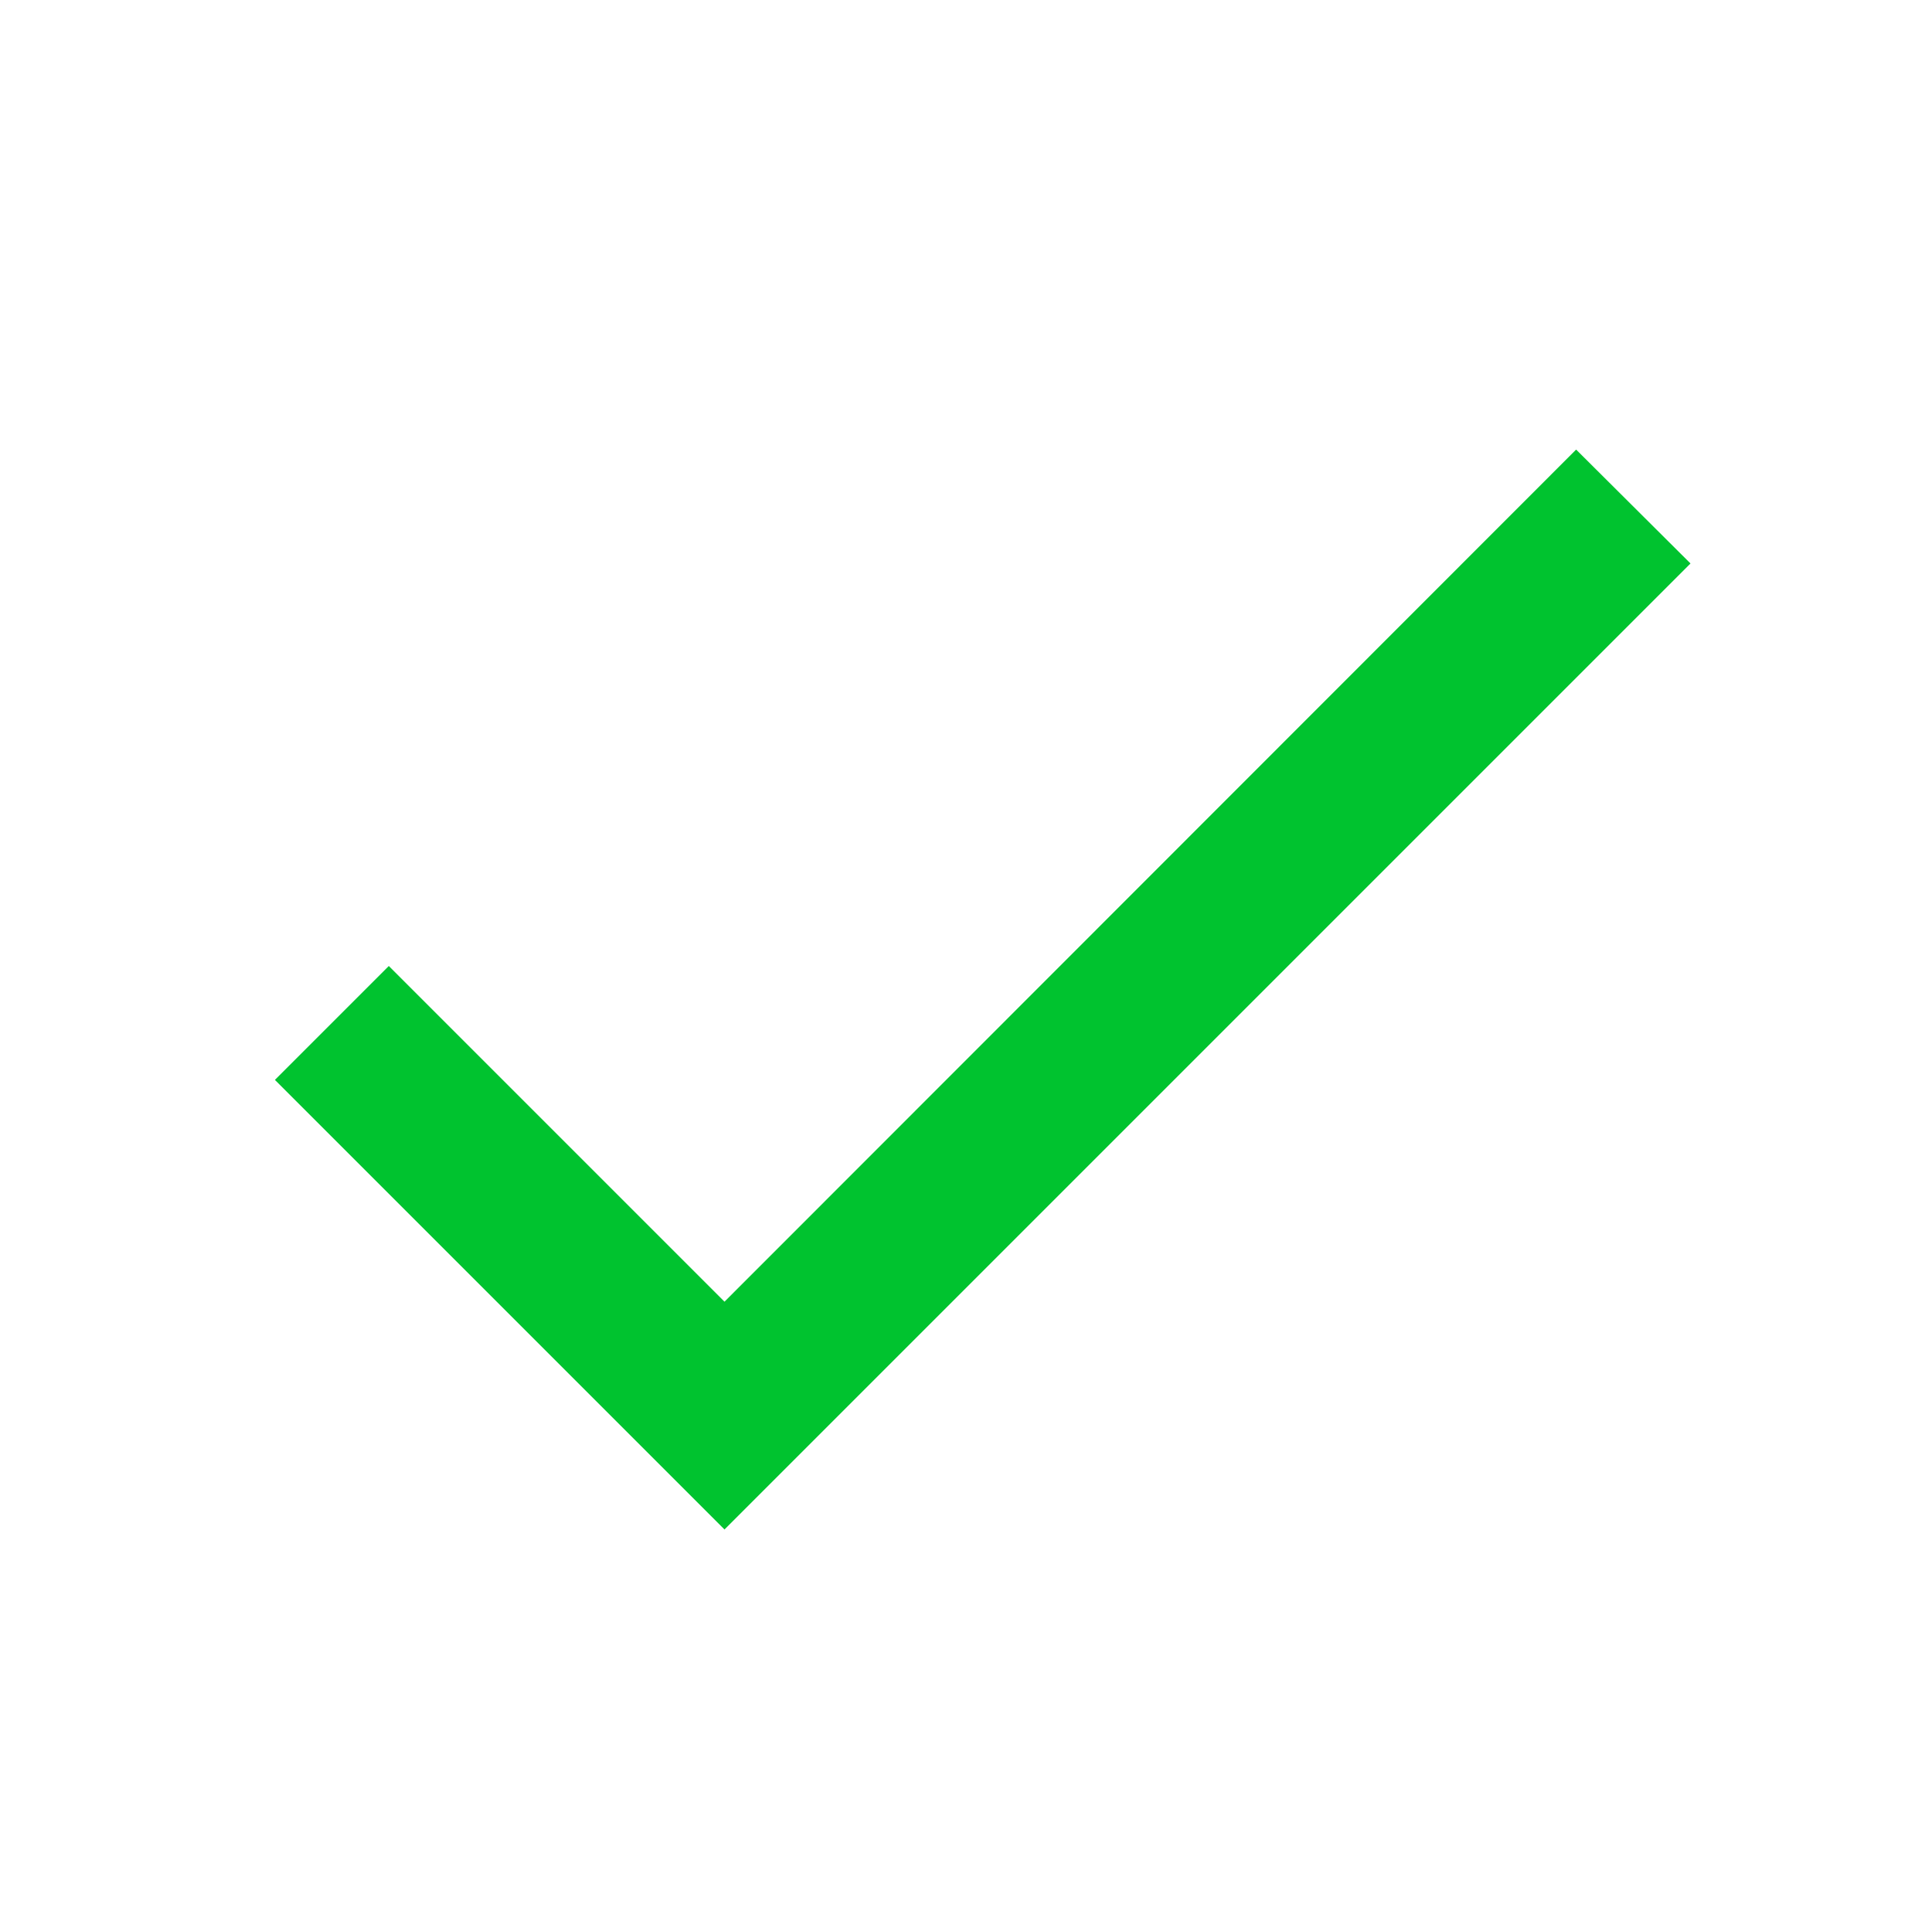
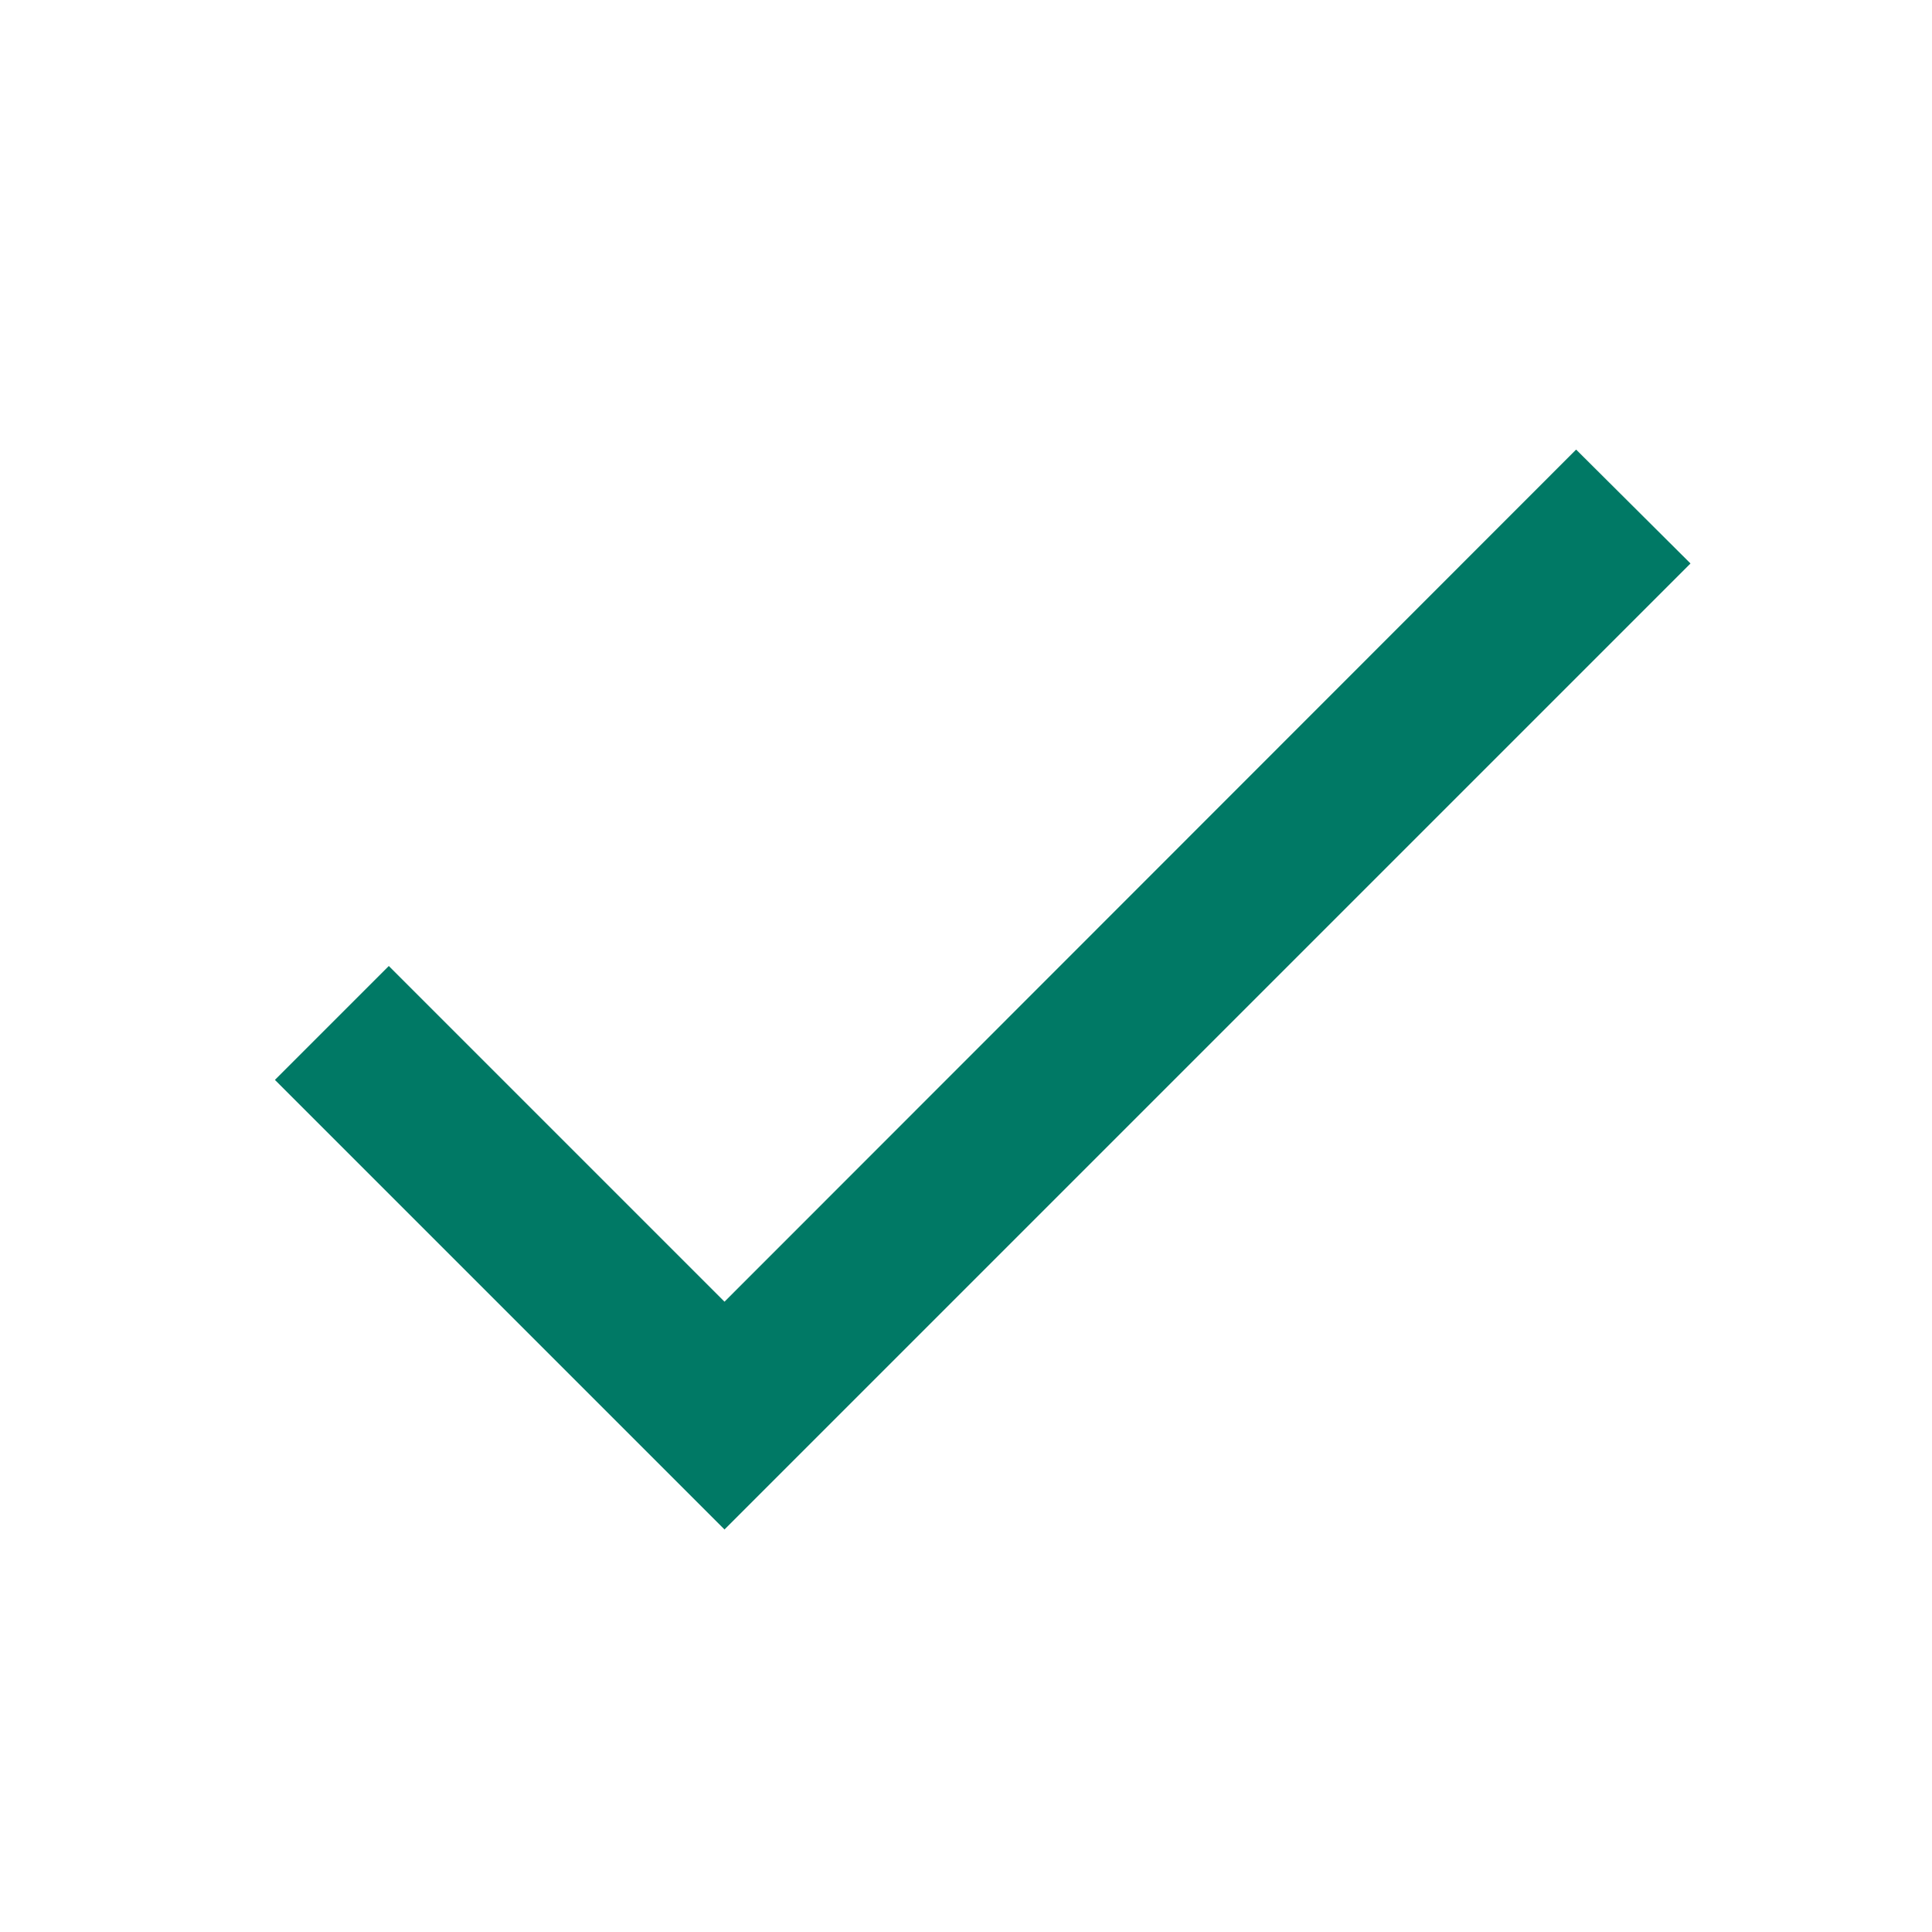
<svg xmlns="http://www.w3.org/2000/svg" id="ic-check-48px" width="20" height="20" viewBox="0 0 20 20">
  <path id="Trazado_128" data-name="Trazado 128" d="M0,0H20V20H0Z" fill="none" />
-   <path id="Trazado_129" data-name="Trazado 129" d="M11.484,19.991,8.009,16.516,6.83,17.695l4.654,4.654,10-10L20.3,11.17Z" transform="translate(-3.984 -6.516)" fill="#00c32f" />
+   <path id="Trazado_129" data-name="Trazado 129" d="M11.484,19.991,8.009,16.516,6.83,17.695l4.654,4.654,10-10L20.3,11.17Z" transform="translate(-3.984 -6.516)" fill="#007965" />
</svg>
